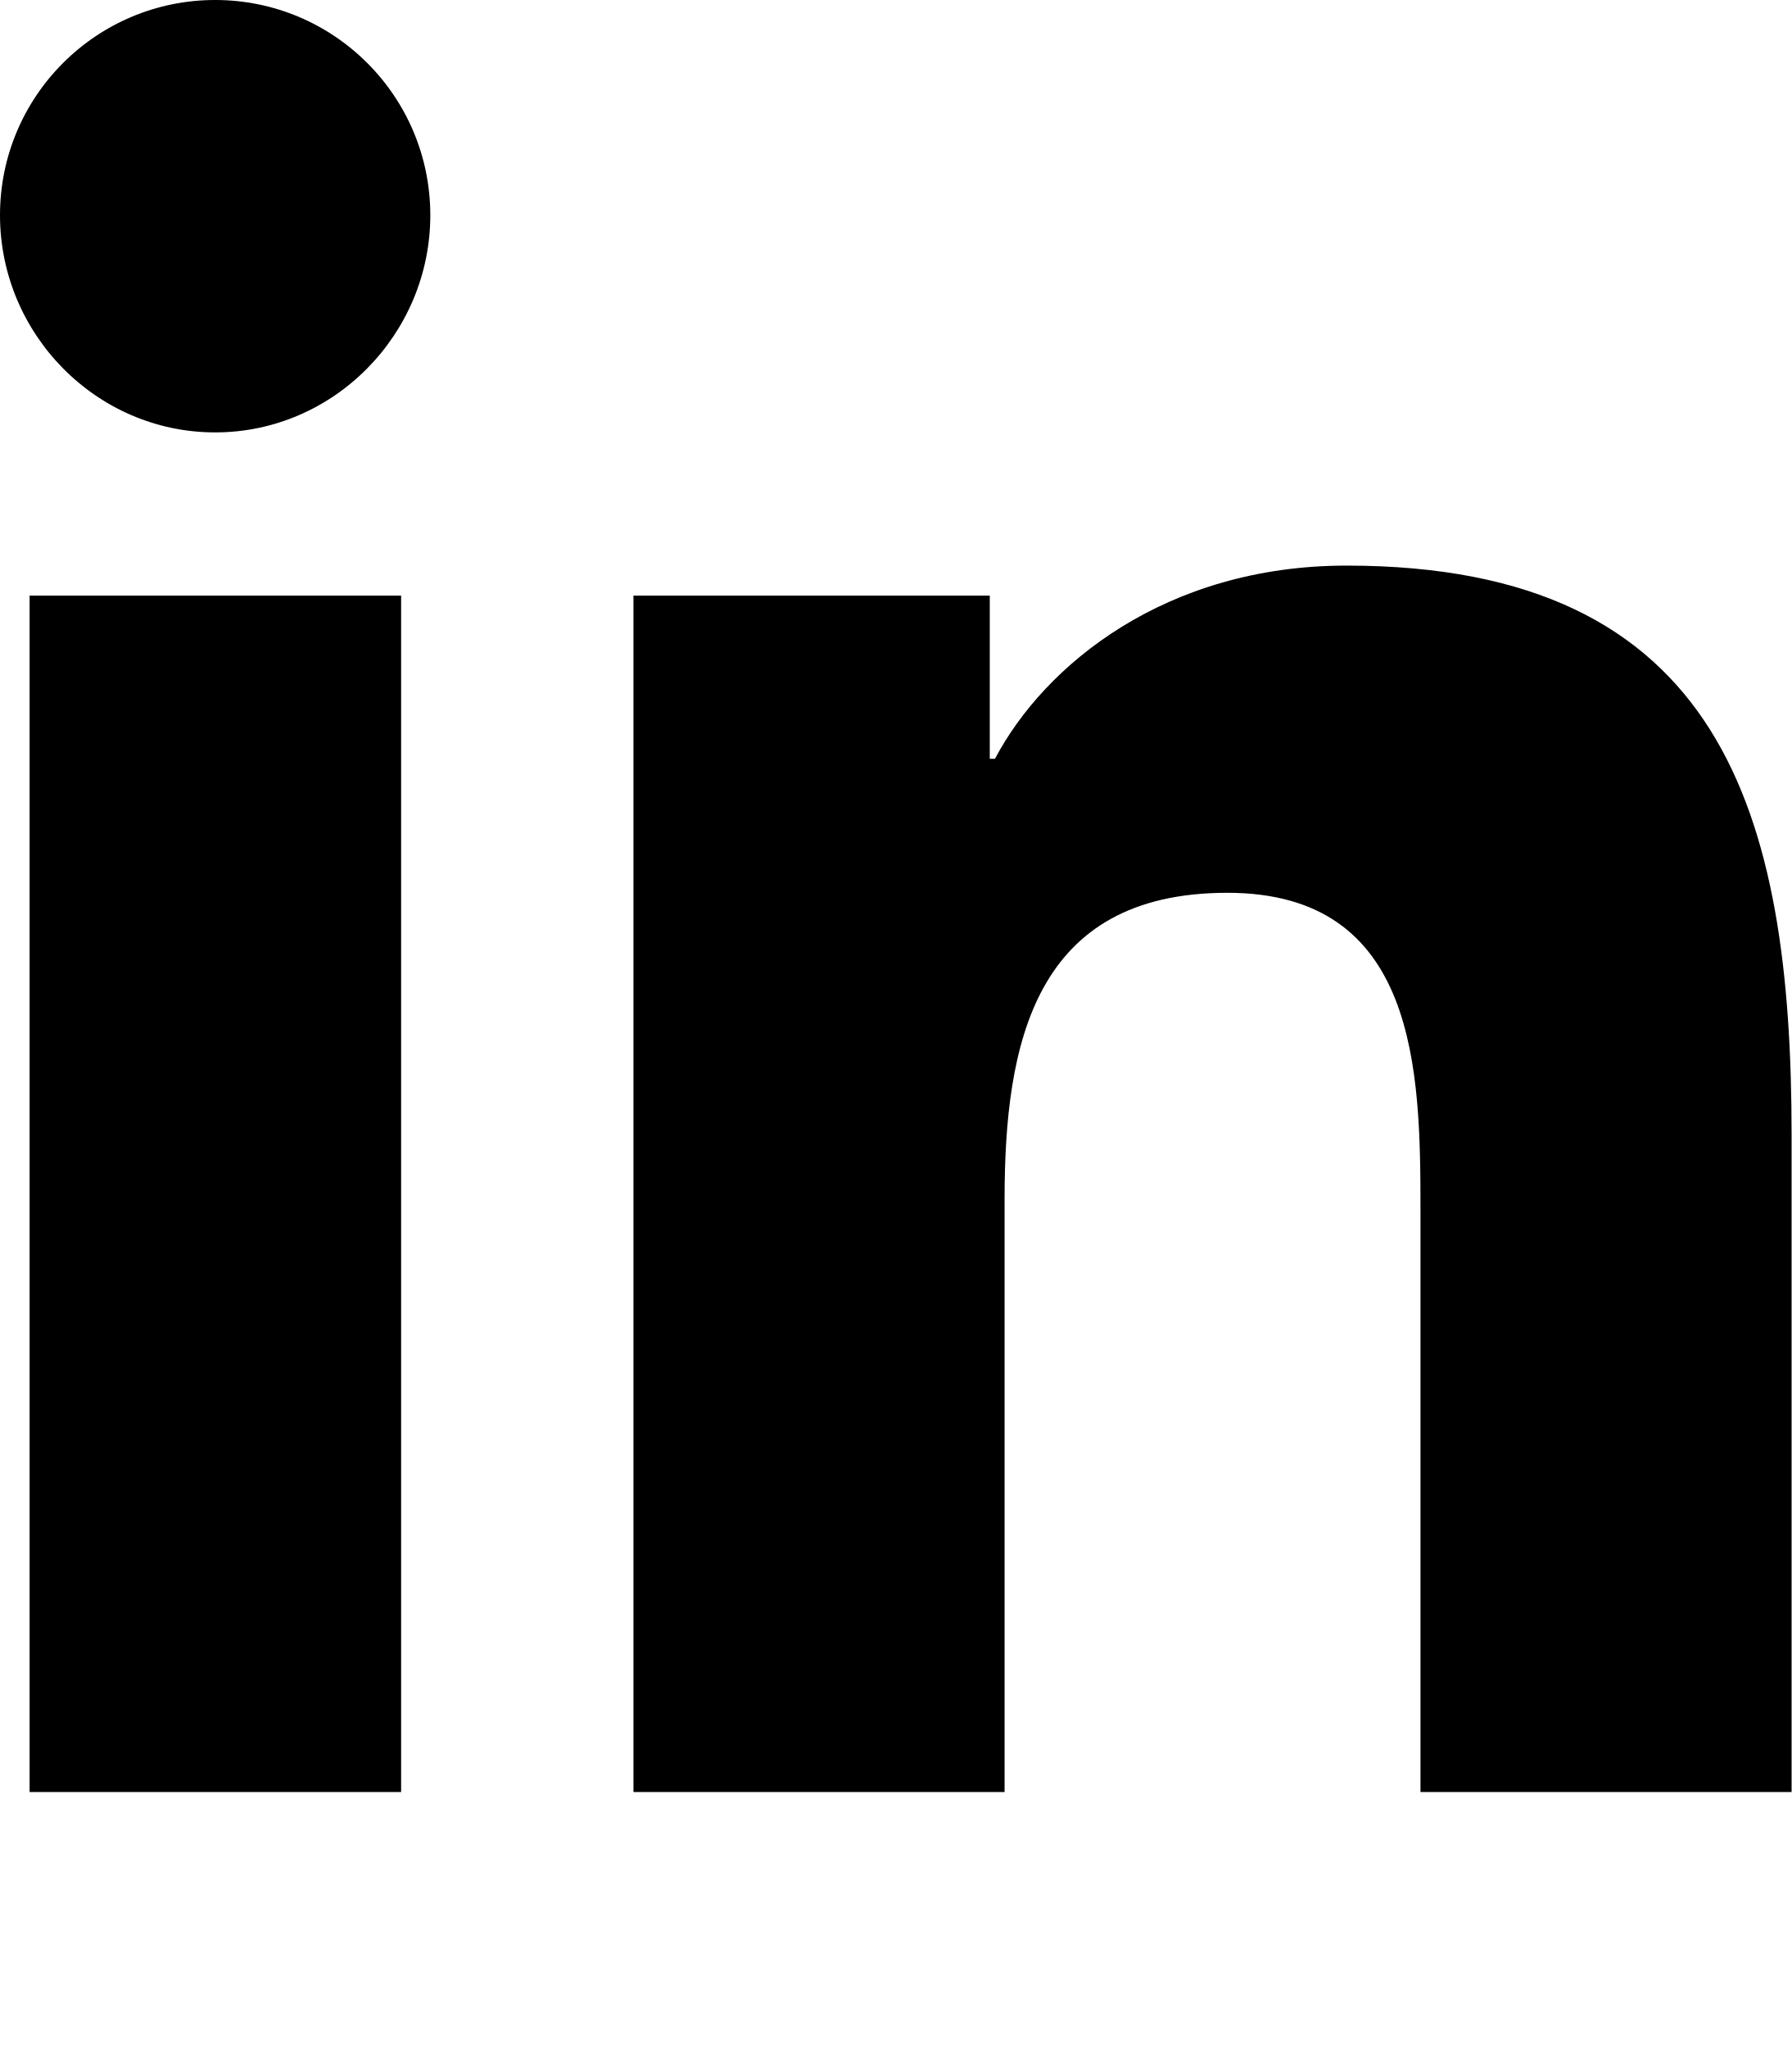
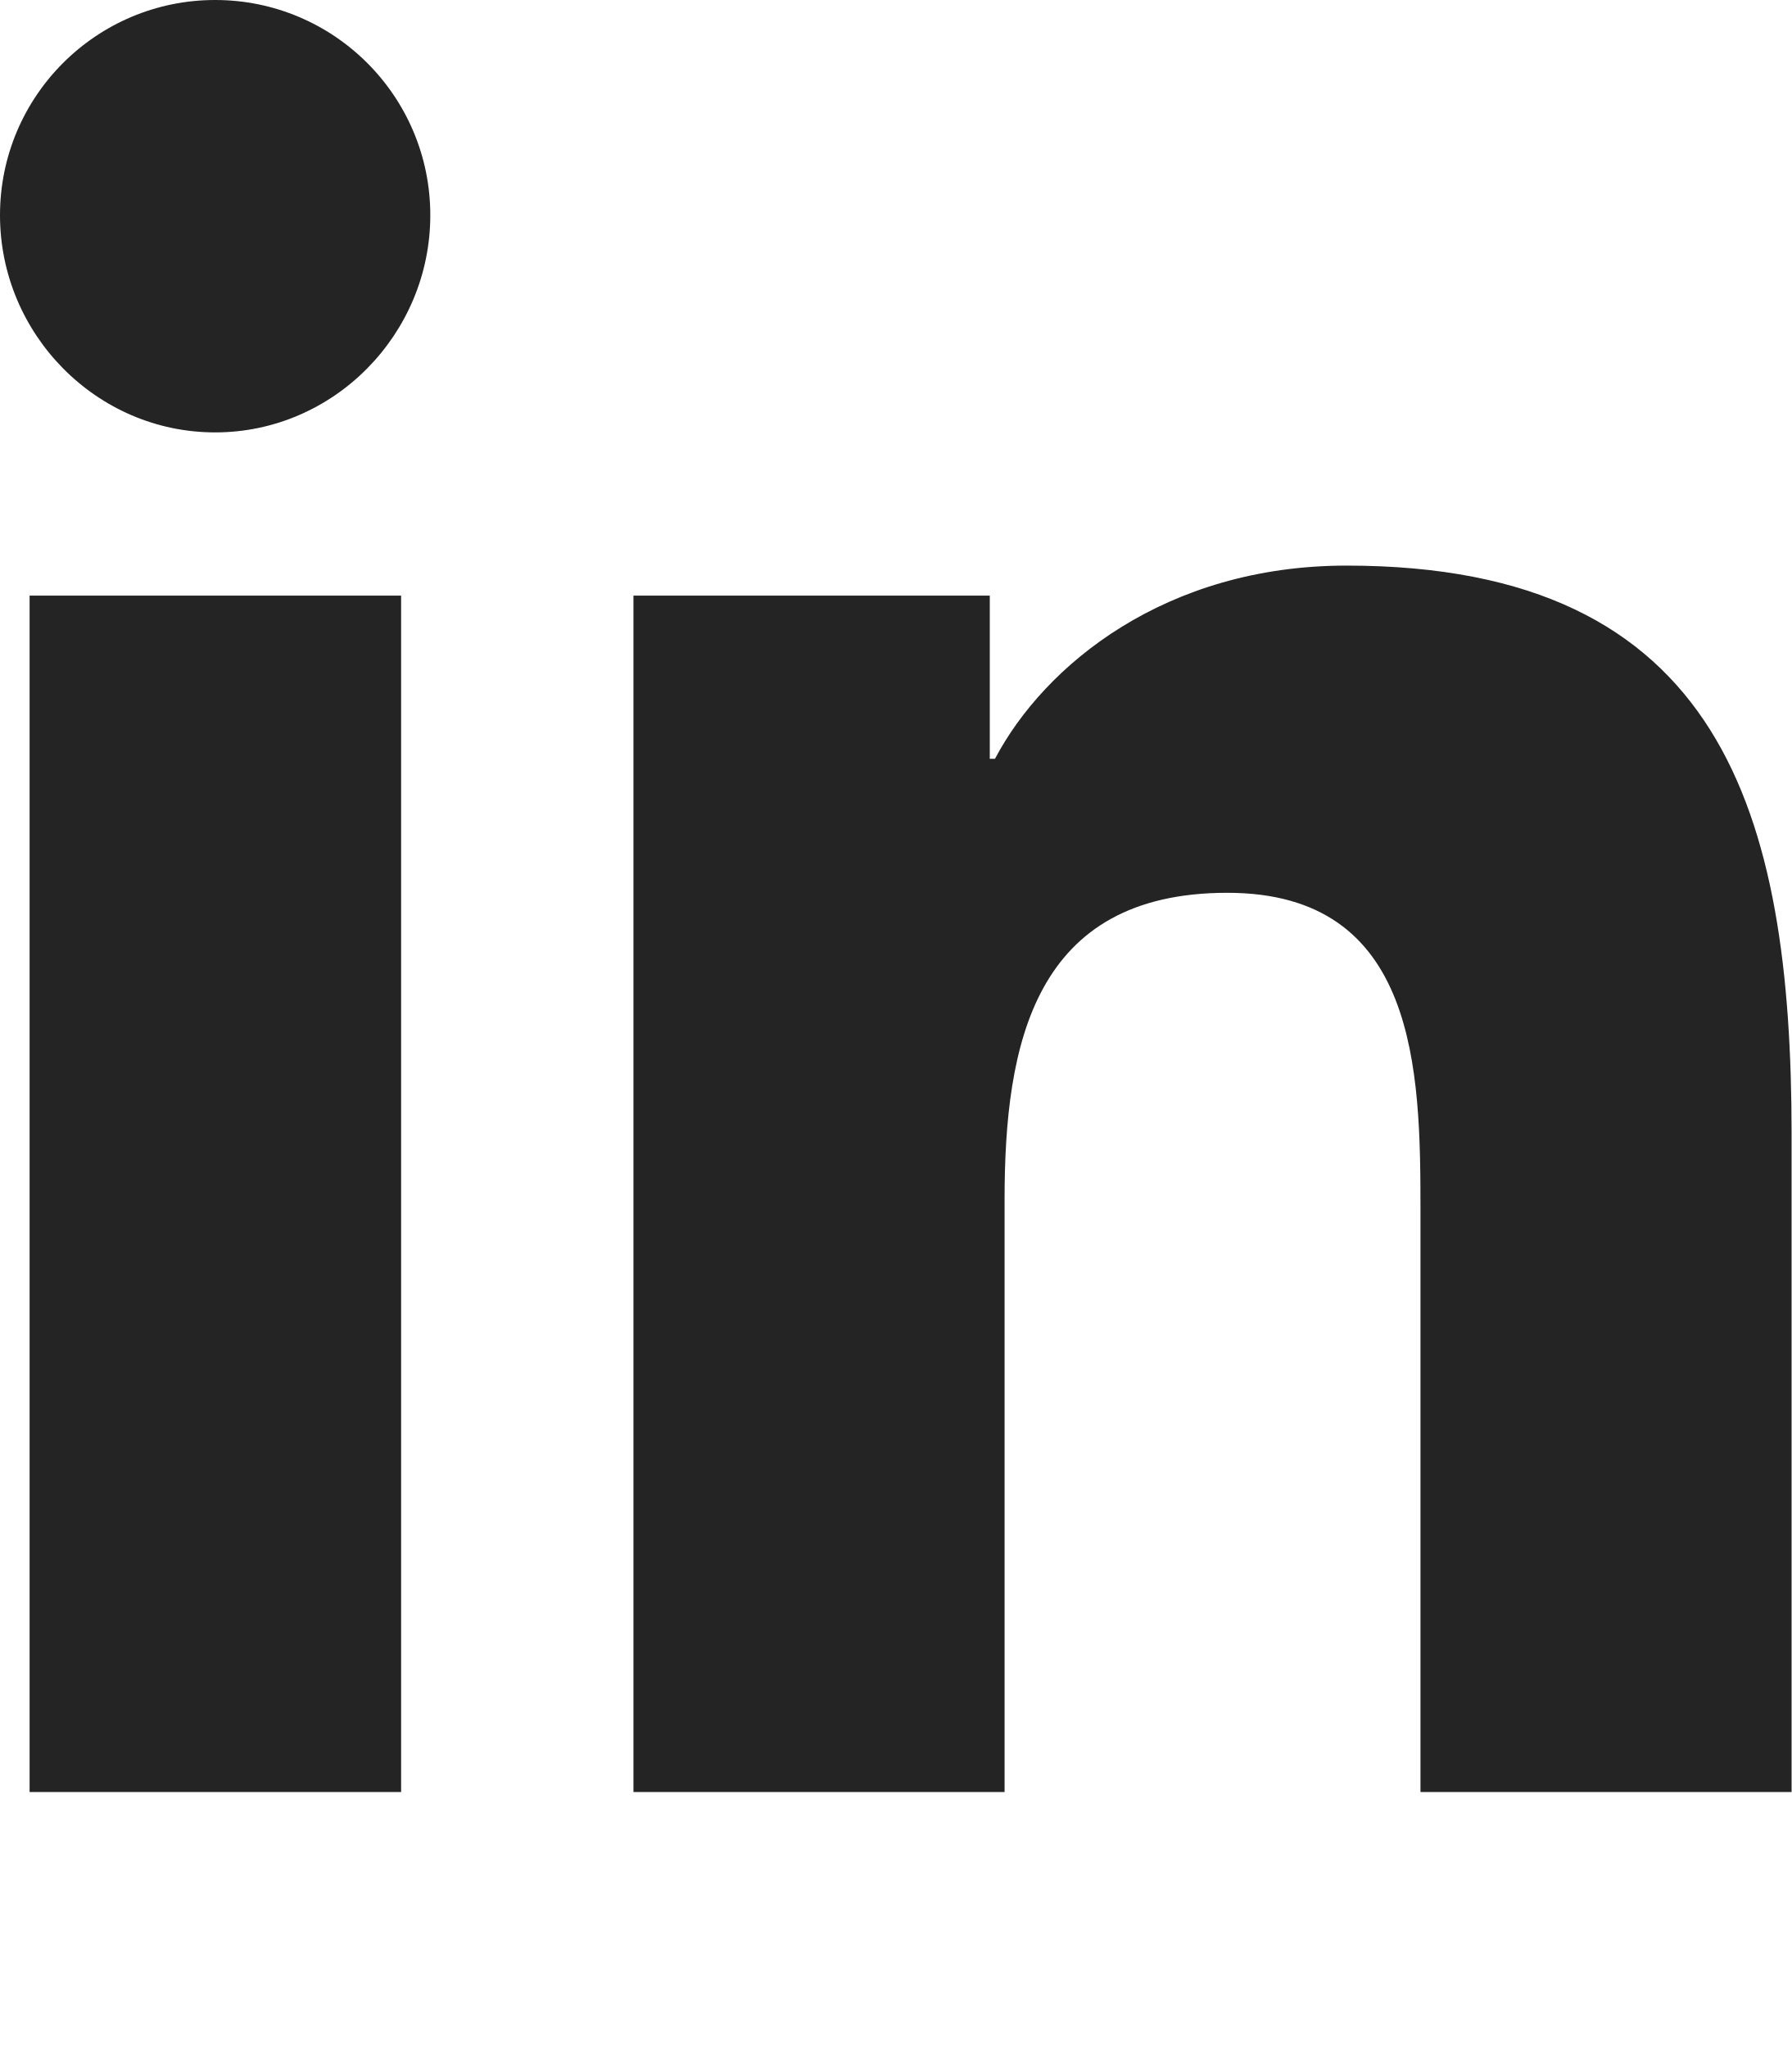
<svg xmlns="http://www.w3.org/2000/svg" viewBox="0 0 448 512">
-   <path fill="#000000" d="M100.3 448H7.4V148.9h92.9zM53.8 108.1C24.1 108.1 0 83.5 0 53.8a53.8 53.8 0 0 1 107.6 0c0 29.7-24.1 54.3-53.8 54.3zM447.9 448h-92.7V302.4c0-34.7-.7-79.2-48.3-79.2-48.3 0-55.7 37.7-55.7 76.7V448h-92.8V148.9h89.1v40.8h1.3c12.4-23.5 42.7-48.3 87.9-48.3 94 0 111.3 61.9 111.3 142.3V448z" />
+   <path fill="#242424" d="M100.3 448H7.4V148.9h92.9zM53.8 108.1C24.1 108.1 0 83.5 0 53.8a53.8 53.8 0 0 1 107.6 0c0 29.7-24.1 54.3-53.8 54.3zM447.9 448h-92.7V302.4c0-34.7-.7-79.2-48.3-79.2-48.3 0-55.7 37.7-55.7 76.7V448h-92.8V148.9h89.1v40.8h1.3c12.4-23.5 42.7-48.3 87.9-48.3 94 0 111.3 61.9 111.3 142.3V448z" />
</svg>
